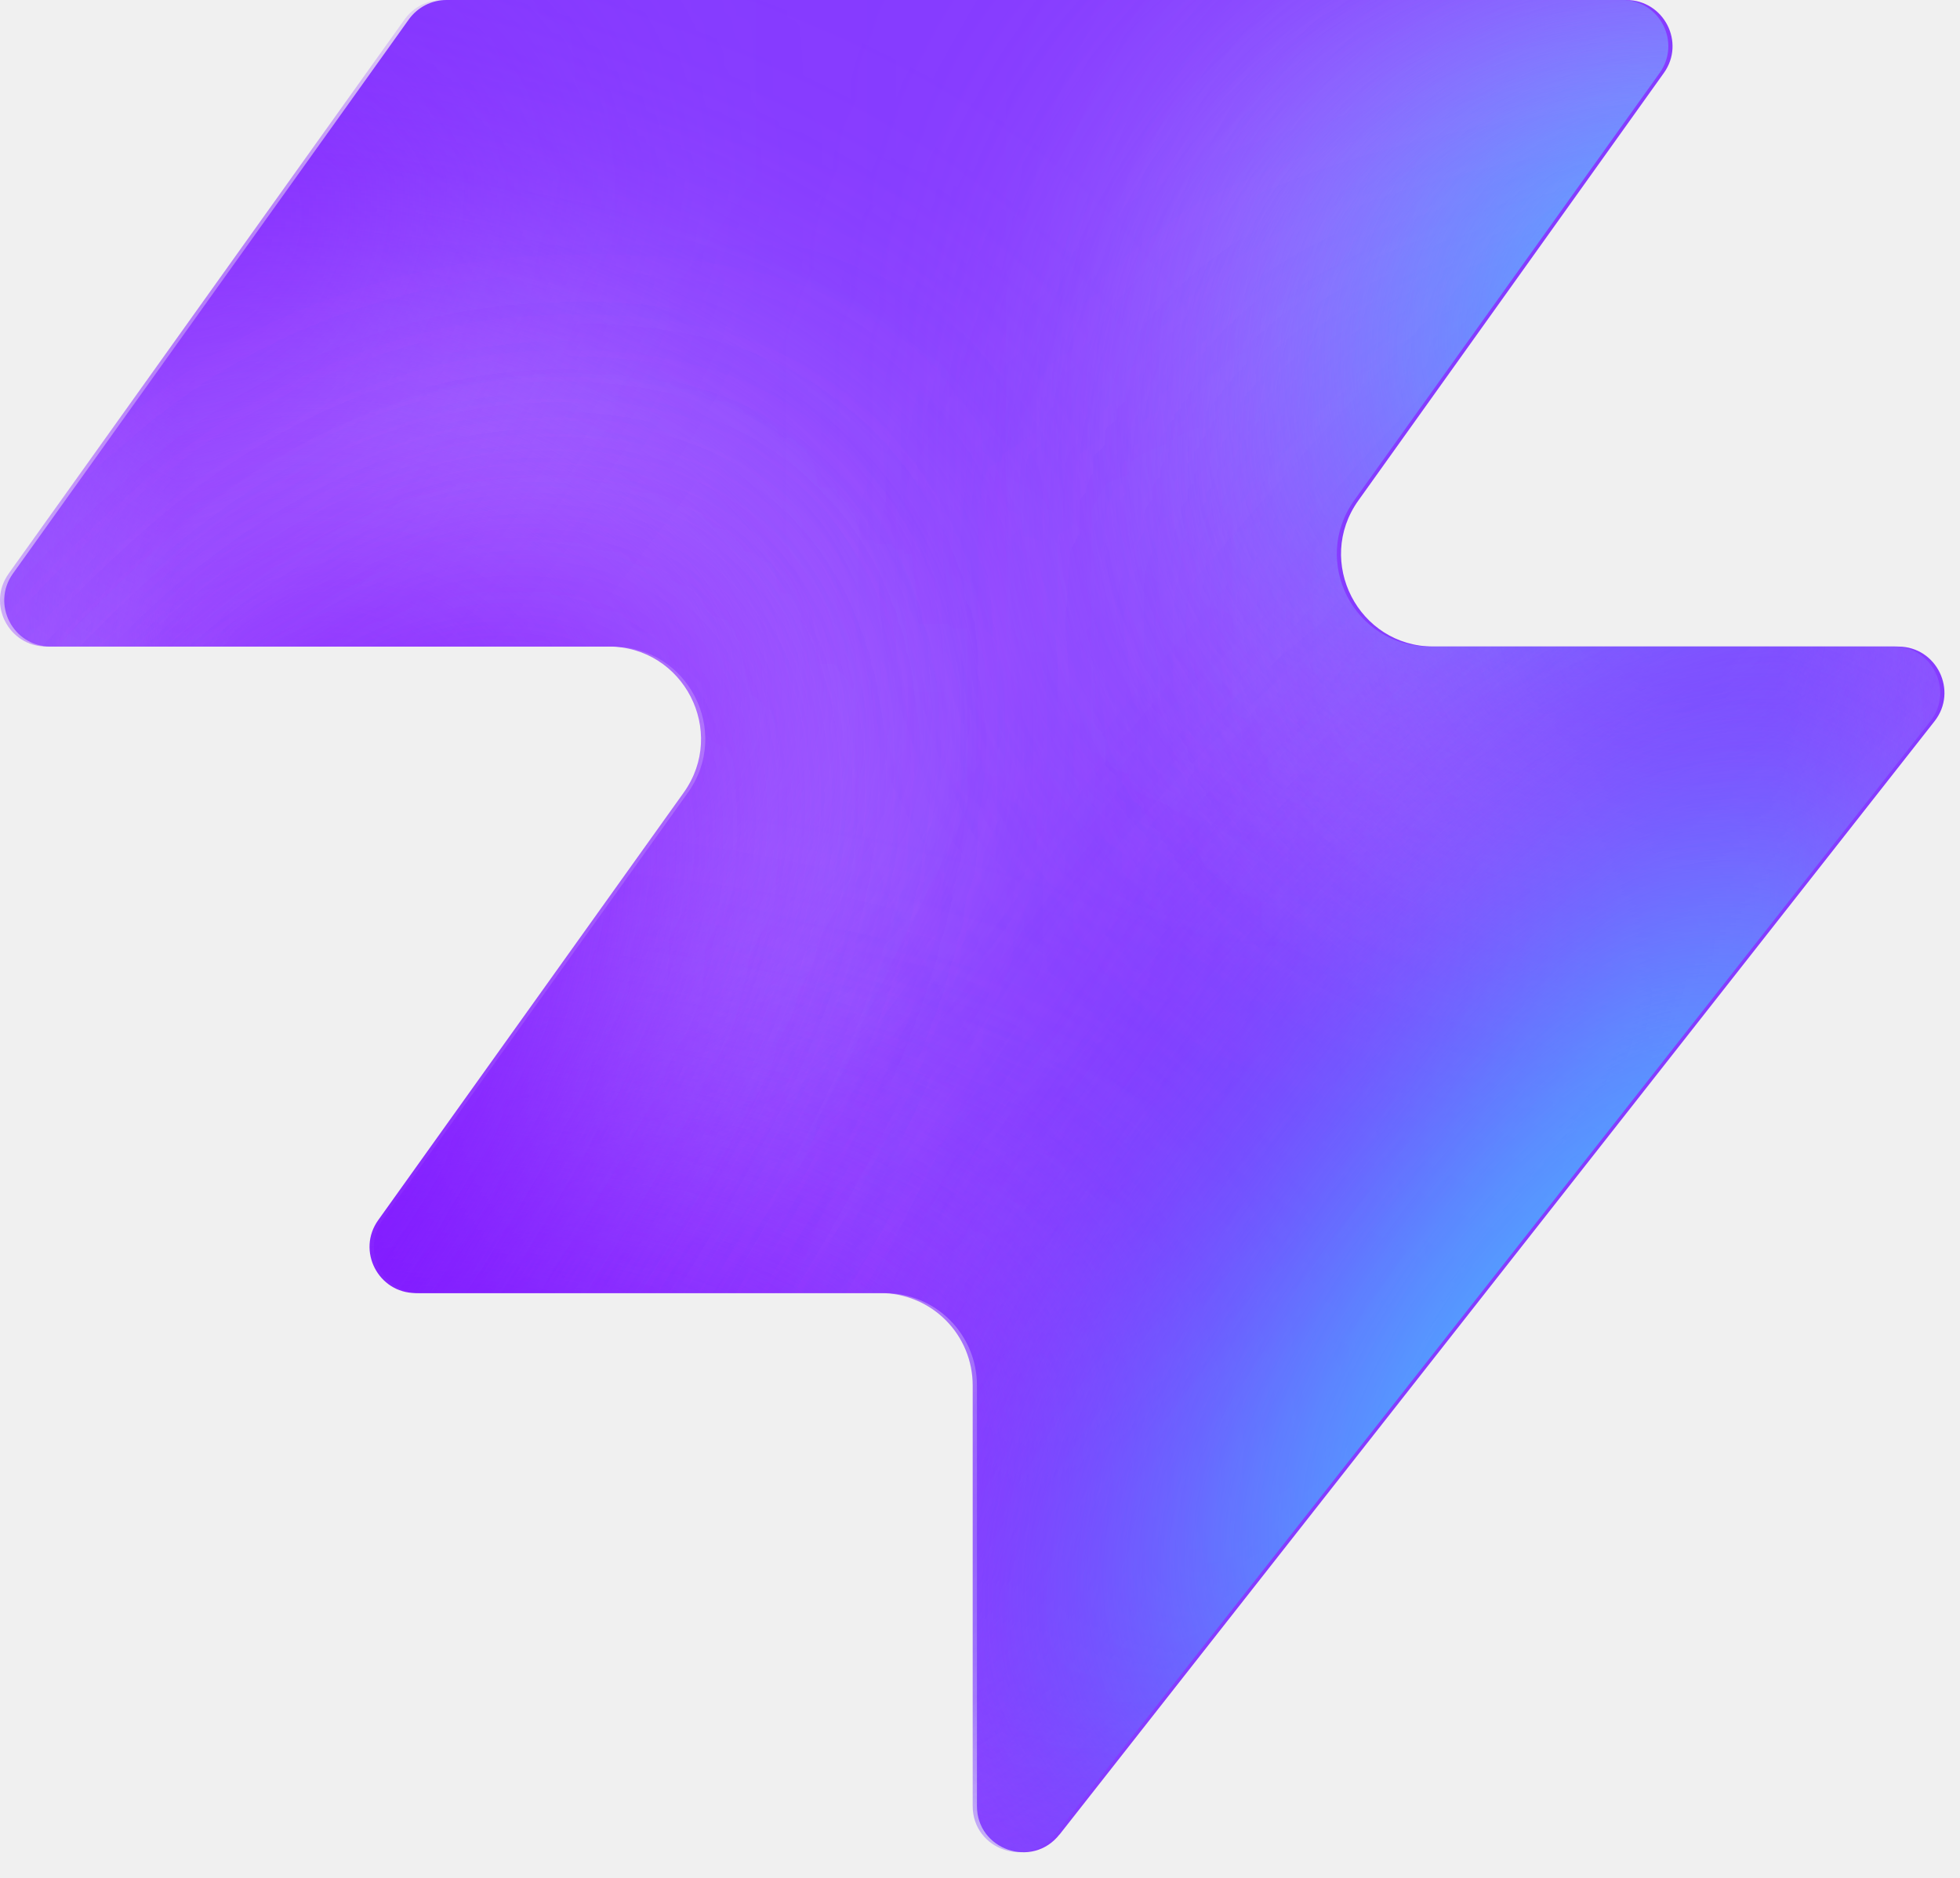
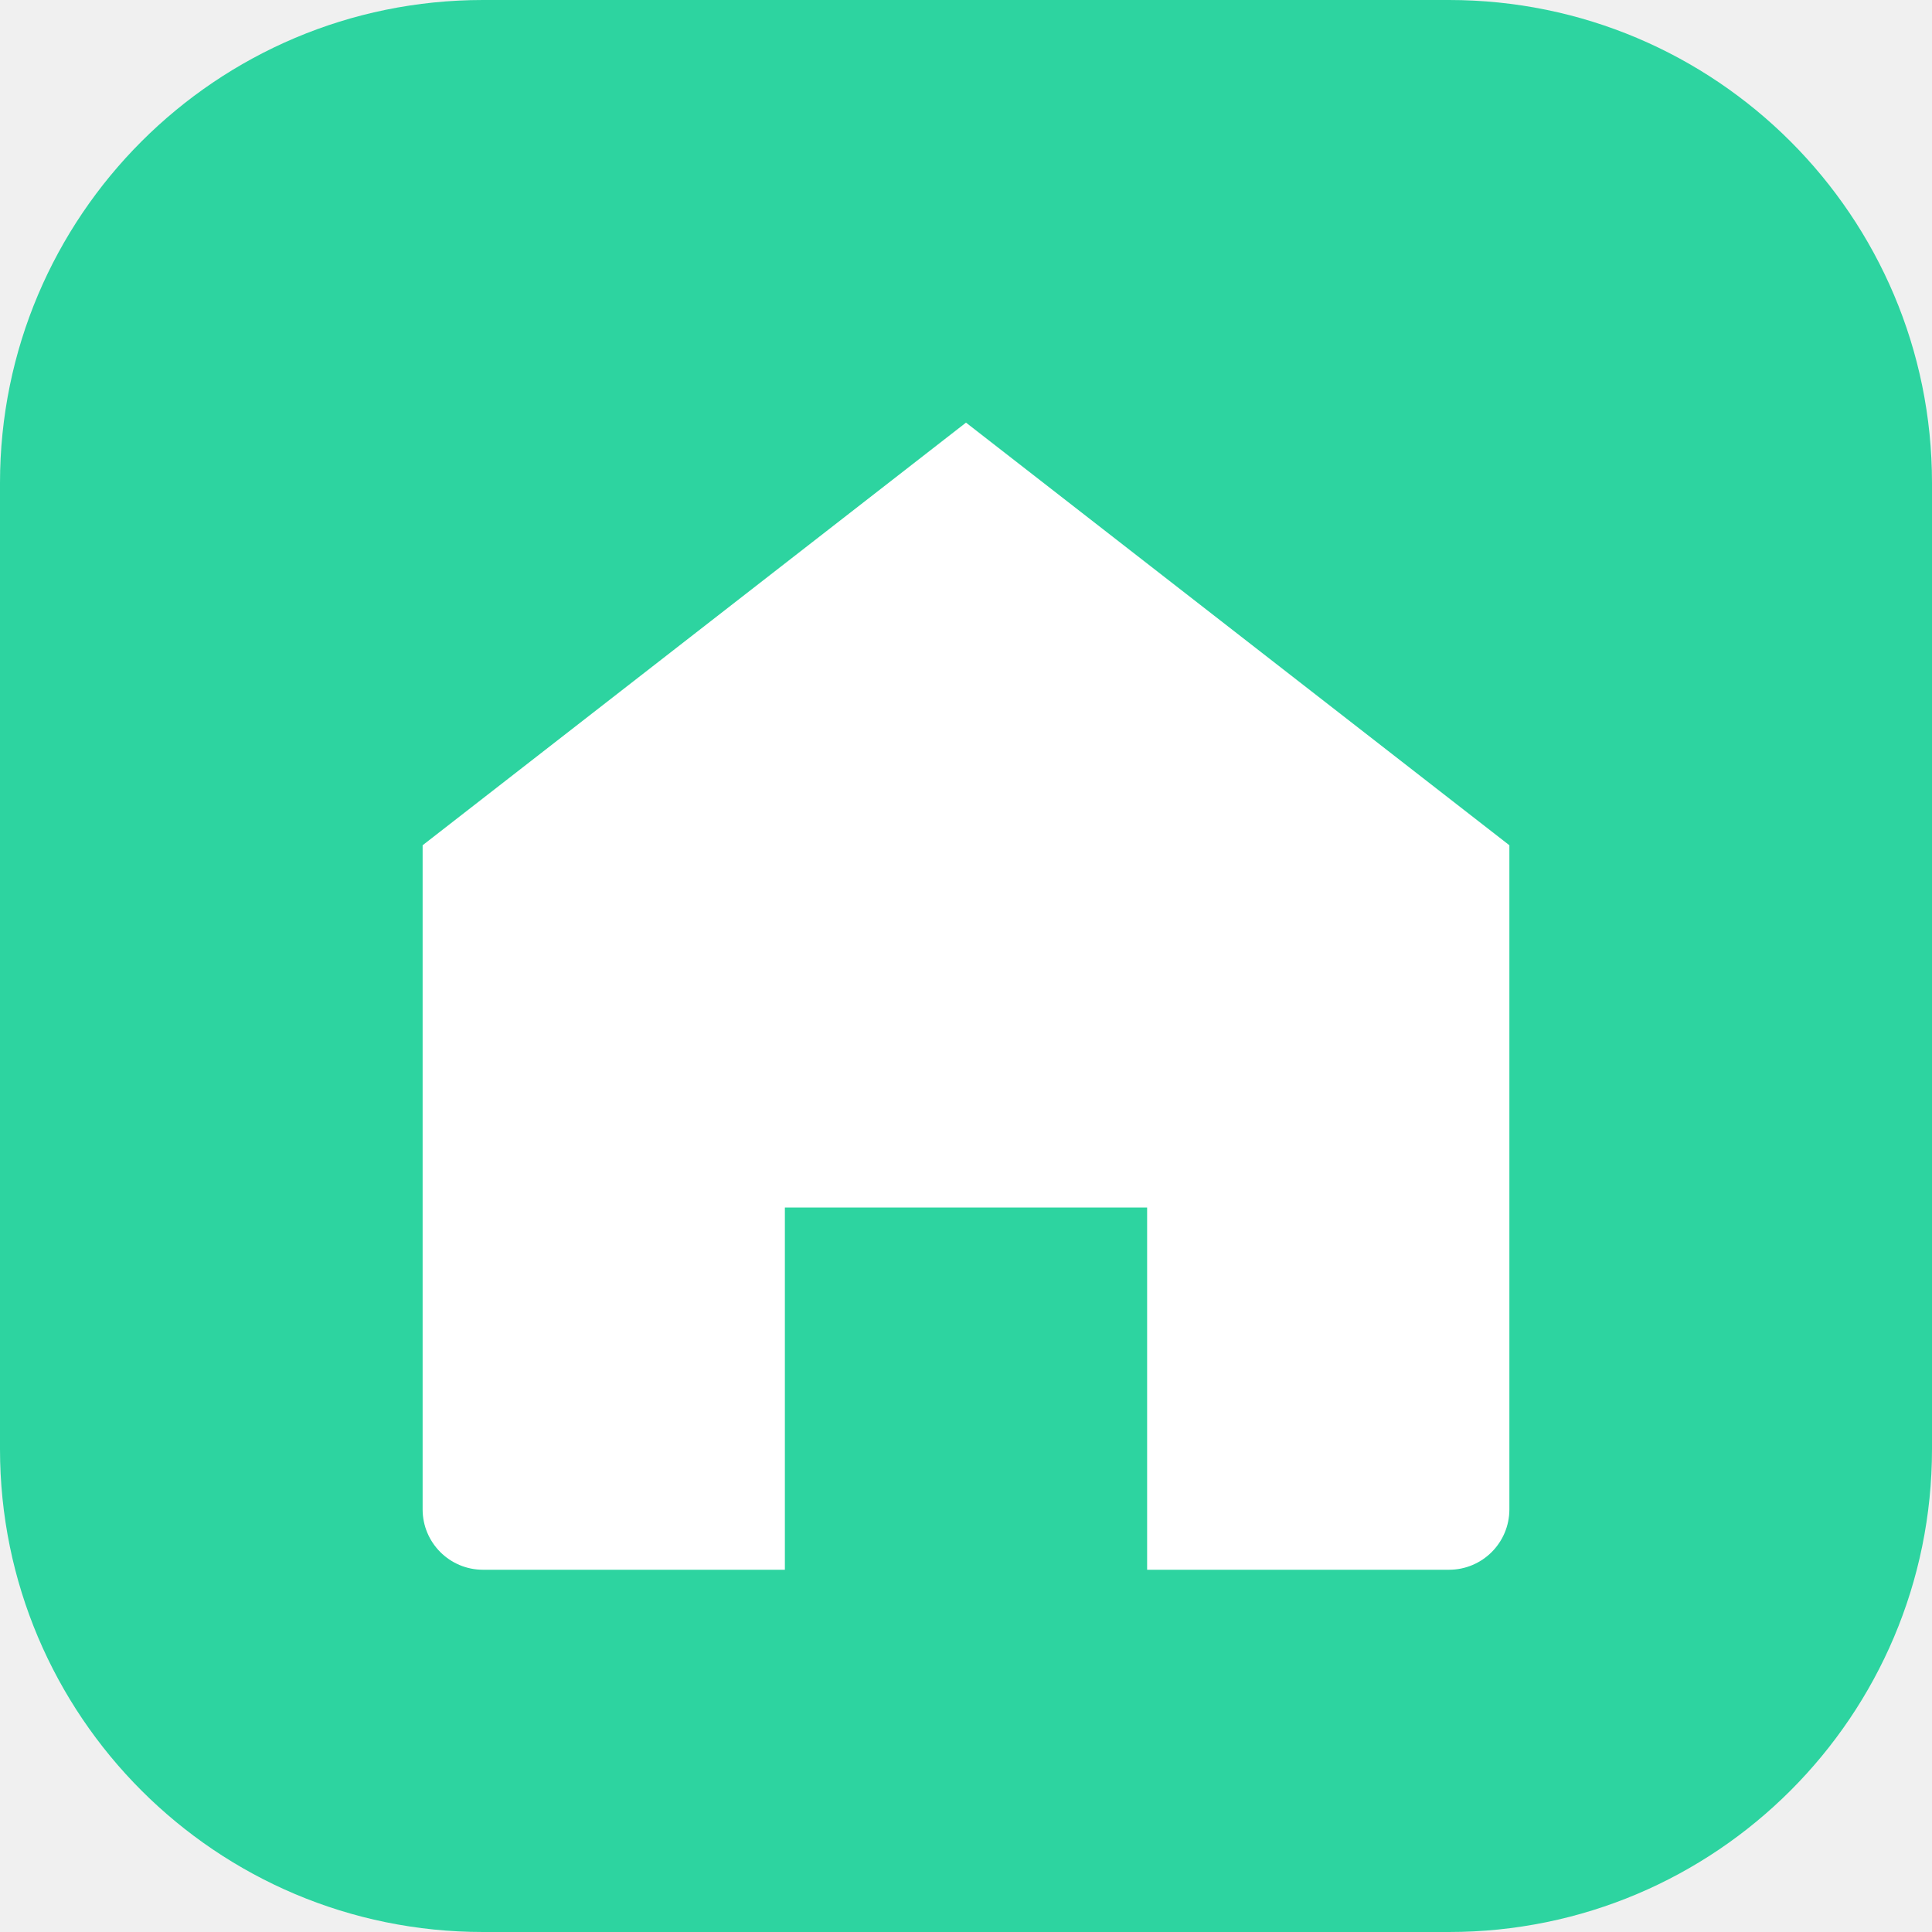
- <svg xmlns="http://www.w3.org/2000/svg" width="48" height="46" fill="none" viewBox="0 0 48 46">
-   <path fill="#863bff" d="M25.946 44.938c-.664.845-2.021.375-2.021-.698V33.937a2.26 2.26 0 0 0-2.262-2.262H10.287c-.92 0-1.456-1.04-.92-1.788l7.48-10.471c1.07-1.497 0-3.578-1.842-3.578H1.237c-.92 0-1.456-1.04-.92-1.788L10.013.474c.214-.297.556-.474.92-.474h28.894c.92 0 1.456 1.04.92 1.788l-7.48 10.471c-1.07 1.498 0 3.579 1.842 3.579h11.377c.943 0 1.473 1.088.89 1.83L25.947 44.94z" style="fill:#863bff;fill:color(display-p3 .525 .23 1);fill-opacity:1" />
-   <mask id="a" width="48" height="46" x="0" y="0" maskUnits="userSpaceOnUse" style="mask-type:alpha">
-     <path fill="#000" d="M25.842 44.938c-.664.844-2.021.375-2.021-.698V33.937a2.26 2.26 0 0 0-2.262-2.262H10.183c-.92 0-1.456-1.04-.92-1.788l7.48-10.471c1.07-1.498 0-3.579-1.842-3.579H1.133c-.92 0-1.456-1.04-.92-1.787L9.91.473c.214-.297.556-.474.92-.474h28.894c.92 0 1.456 1.04.92 1.788l-7.48 10.471c-1.07 1.498 0 3.578 1.842 3.578h11.377c.943 0 1.473 1.088.89 1.832L25.843 44.94z" style="fill:#000;fill-opacity:1" />
-   </mask>
-   <g mask="url(#a)">
-     <g filter="url(#b)">
-       <ellipse cx="5.508" cy="14.704" fill="#ede6ff" rx="5.508" ry="14.704" style="fill:#ede6ff;fill:color(display-p3 .927 .903 1);fill-opacity:1" transform="matrix(.00324 1 1 -.00324 -4.47 31.516)" />
-     </g>
-     <g filter="url(#c)">
-       <ellipse cx="10.399" cy="29.851" fill="#ede6ff" rx="10.399" ry="29.851" style="fill:#ede6ff;fill:color(display-p3 .927 .903 1);fill-opacity:1" transform="matrix(.00324 1 1 -.00324 -39.328 7.883)" />
-     </g>
-     <g filter="url(#d)">
-       <ellipse cx="5.508" cy="30.487" fill="#7e14ff" rx="5.508" ry="30.487" style="fill:#7e14ff;fill:color(display-p3 .492 .077 1);fill-opacity:1" transform="rotate(89.814 -25.913 -14.639)scale(1 -1)" />
-     </g>
-     <g filter="url(#e)">
-       <ellipse cx="5.508" cy="30.599" fill="#7e14ff" rx="5.508" ry="30.599" style="fill:#7e14ff;fill:color(display-p3 .492 .077 1);fill-opacity:1" transform="rotate(89.814 -32.644 -3.334)scale(1 -1)" />
-     </g>
-     <g filter="url(#f)">
-       <ellipse cx="5.508" cy="30.599" fill="#7e14ff" rx="5.508" ry="30.599" style="fill:#7e14ff;fill:color(display-p3 .492 .077 1);fill-opacity:1" transform="matrix(.00324 1 1 -.00324 -34.34 30.47)" />
-     </g>
-     <g filter="url(#g)">
-       <ellipse cx="14.072" cy="22.078" fill="#ede6ff" rx="14.072" ry="22.078" style="fill:#ede6ff;fill:color(display-p3 .927 .903 1);fill-opacity:1" transform="rotate(93.35 24.506 48.493)scale(-1 1)" />
-     </g>
-     <g filter="url(#h)">
-       <ellipse cx="3.47" cy="21.501" fill="#7e14ff" rx="3.47" ry="21.501" style="fill:#7e14ff;fill:color(display-p3 .492 .077 1);fill-opacity:1" transform="rotate(89.009 28.708 47.59)scale(-1 1)" />
-     </g>
-     <g filter="url(#i)">
-       <ellipse cx="3.47" cy="21.501" fill="#7e14ff" rx="3.47" ry="21.501" style="fill:#7e14ff;fill:color(display-p3 .492 .077 1);fill-opacity:1" transform="rotate(89.009 28.708 47.59)scale(-1 1)" />
-     </g>
-     <g filter="url(#j)">
-       <ellipse cx=".387" cy="8.972" fill="#7e14ff" rx="4.407" ry="29.108" style="fill:#7e14ff;fill:color(display-p3 .492 .077 1);fill-opacity:1" transform="rotate(39.51 .387 8.972)" />
-     </g>
-     <g filter="url(#k)">
-       <ellipse cx="47.523" cy="-6.092" fill="#7e14ff" rx="4.407" ry="29.108" style="fill:#7e14ff;fill:color(display-p3 .492 .077 1);fill-opacity:1" transform="rotate(37.892 47.523 -6.092)" />
-     </g>
-     <g filter="url(#l)">
-       <ellipse cx="41.412" cy="6.333" fill="#47bfff" rx="5.971" ry="9.665" style="fill:#47bfff;fill:color(display-p3 .28 .748 1);fill-opacity:1" transform="rotate(37.892 41.412 6.333)" />
-     </g>
-     <g filter="url(#m)">
-       <ellipse cx="-1.879" cy="38.332" fill="#7e14ff" rx="4.407" ry="29.108" style="fill:#7e14ff;fill:color(display-p3 .492 .077 1);fill-opacity:1" transform="rotate(37.892 -1.88 38.332)" />
-     </g>
-     <g filter="url(#n)">
-       <ellipse cx="-1.879" cy="38.332" fill="#7e14ff" rx="4.407" ry="29.108" style="fill:#7e14ff;fill:color(display-p3 .492 .077 1);fill-opacity:1" transform="rotate(37.892 -1.88 38.332)" />
-     </g>
-     <g filter="url(#o)">
-       <ellipse cx="35.651" cy="29.907" fill="#7e14ff" rx="4.407" ry="29.108" style="fill:#7e14ff;fill:color(display-p3 .492 .077 1);fill-opacity:1" transform="rotate(37.892 35.651 29.907)" />
-     </g>
-     <g filter="url(#p)">
-       <ellipse cx="38.418" cy="32.4" fill="#47bfff" rx="5.971" ry="15.297" style="fill:#47bfff;fill:color(display-p3 .28 .748 1);fill-opacity:1" transform="rotate(37.892 38.418 32.4)" />
-     </g>
-   </g>
-   <defs>
-     <filter id="b" width="60.045" height="41.654" x="-19.77" y="16.149" color-interpolation-filters="sRGB" filterUnits="userSpaceOnUse">
-       <feFlood flood-opacity="0" result="BackgroundImageFix" />
-       <feBlend in="SourceGraphic" in2="BackgroundImageFix" result="shape" />
-       <feGaussianBlur result="effect1_foregroundBlur_2002_17158" stdDeviation="7.659" />
-     </filter>
-     <filter id="c" width="90.34" height="51.437" x="-54.613" y="-7.533" color-interpolation-filters="sRGB" filterUnits="userSpaceOnUse">
-       <feFlood flood-opacity="0" result="BackgroundImageFix" />
-       <feBlend in="SourceGraphic" in2="BackgroundImageFix" result="shape" />
-       <feGaussianBlur result="effect1_foregroundBlur_2002_17158" stdDeviation="7.659" />
-     </filter>
-     <filter id="d" width="79.355" height="29.4" x="-49.64" y="2.03" color-interpolation-filters="sRGB" filterUnits="userSpaceOnUse">
-       <feFlood flood-opacity="0" result="BackgroundImageFix" />
-       <feBlend in="SourceGraphic" in2="BackgroundImageFix" result="shape" />
-       <feGaussianBlur result="effect1_foregroundBlur_2002_17158" stdDeviation="4.596" />
-     </filter>
-     <filter id="e" width="79.579" height="29.4" x="-45.045" y="20.029" color-interpolation-filters="sRGB" filterUnits="userSpaceOnUse">
-       <feFlood flood-opacity="0" result="BackgroundImageFix" />
-       <feBlend in="SourceGraphic" in2="BackgroundImageFix" result="shape" />
-       <feGaussianBlur result="effect1_foregroundBlur_2002_17158" stdDeviation="4.596" />
-     </filter>
-     <filter id="f" width="79.579" height="29.4" x="-43.513" y="21.178" color-interpolation-filters="sRGB" filterUnits="userSpaceOnUse">
-       <feFlood flood-opacity="0" result="BackgroundImageFix" />
-       <feBlend in="SourceGraphic" in2="BackgroundImageFix" result="shape" />
-       <feGaussianBlur result="effect1_foregroundBlur_2002_17158" stdDeviation="4.596" />
-     </filter>
-     <filter id="g" width="74.749" height="58.852" x="15.756" y="-17.901" color-interpolation-filters="sRGB" filterUnits="userSpaceOnUse">
-       <feFlood flood-opacity="0" result="BackgroundImageFix" />
-       <feBlend in="SourceGraphic" in2="BackgroundImageFix" result="shape" />
-       <feGaussianBlur result="effect1_foregroundBlur_2002_17158" stdDeviation="7.659" />
-     </filter>
-     <filter id="h" width="61.377" height="25.362" x="23.548" y="2.284" color-interpolation-filters="sRGB" filterUnits="userSpaceOnUse">
-       <feFlood flood-opacity="0" result="BackgroundImageFix" />
-       <feBlend in="SourceGraphic" in2="BackgroundImageFix" result="shape" />
-       <feGaussianBlur result="effect1_foregroundBlur_2002_17158" stdDeviation="4.596" />
-     </filter>
-     <filter id="i" width="61.377" height="25.362" x="23.548" y="2.284" color-interpolation-filters="sRGB" filterUnits="userSpaceOnUse">
-       <feFlood flood-opacity="0" result="BackgroundImageFix" />
-       <feBlend in="SourceGraphic" in2="BackgroundImageFix" result="shape" />
-       <feGaussianBlur result="effect1_foregroundBlur_2002_17158" stdDeviation="4.596" />
-     </filter>
-     <filter id="j" width="56.045" height="63.649" x="-27.636" y="-22.853" color-interpolation-filters="sRGB" filterUnits="userSpaceOnUse">
-       <feFlood flood-opacity="0" result="BackgroundImageFix" />
-       <feBlend in="SourceGraphic" in2="BackgroundImageFix" result="shape" />
-       <feGaussianBlur result="effect1_foregroundBlur_2002_17158" stdDeviation="4.596" />
-     </filter>
-     <filter id="k" width="54.814" height="64.646" x="20.116" y="-38.415" color-interpolation-filters="sRGB" filterUnits="userSpaceOnUse">
-       <feFlood flood-opacity="0" result="BackgroundImageFix" />
-       <feBlend in="SourceGraphic" in2="BackgroundImageFix" result="shape" />
-       <feGaussianBlur result="effect1_foregroundBlur_2002_17158" stdDeviation="4.596" />
-     </filter>
-     <filter id="l" width="33.541" height="35.313" x="24.641" y="-11.323" color-interpolation-filters="sRGB" filterUnits="userSpaceOnUse">
-       <feFlood flood-opacity="0" result="BackgroundImageFix" />
-       <feBlend in="SourceGraphic" in2="BackgroundImageFix" result="shape" />
-       <feGaussianBlur result="effect1_foregroundBlur_2002_17158" stdDeviation="4.596" />
-     </filter>
-     <filter id="m" width="54.814" height="64.646" x="-29.286" y="6.009" color-interpolation-filters="sRGB" filterUnits="userSpaceOnUse">
-       <feFlood flood-opacity="0" result="BackgroundImageFix" />
-       <feBlend in="SourceGraphic" in2="BackgroundImageFix" result="shape" />
-       <feGaussianBlur result="effect1_foregroundBlur_2002_17158" stdDeviation="4.596" />
-     </filter>
-     <filter id="n" width="54.814" height="64.646" x="-29.286" y="6.009" color-interpolation-filters="sRGB" filterUnits="userSpaceOnUse">
-       <feFlood flood-opacity="0" result="BackgroundImageFix" />
-       <feBlend in="SourceGraphic" in2="BackgroundImageFix" result="shape" />
-       <feGaussianBlur result="effect1_foregroundBlur_2002_17158" stdDeviation="4.596" />
-     </filter>
-     <filter id="o" width="54.814" height="64.646" x="8.244" y="-2.416" color-interpolation-filters="sRGB" filterUnits="userSpaceOnUse">
-       <feFlood flood-opacity="0" result="BackgroundImageFix" />
-       <feBlend in="SourceGraphic" in2="BackgroundImageFix" result="shape" />
-       <feGaussianBlur result="effect1_foregroundBlur_2002_17158" stdDeviation="4.596" />
-     </filter>
-     <filter id="p" width="39.409" height="43.623" x="18.713" y="10.588" color-interpolation-filters="sRGB" filterUnits="userSpaceOnUse">
-       <feFlood flood-opacity="0" result="BackgroundImageFix" />
-       <feBlend in="SourceGraphic" in2="BackgroundImageFix" result="shape" />
-       <feGaussianBlur result="effect1_foregroundBlur_2002_17158" stdDeviation="4.596" />
-     </filter>
-   </defs>
+ <svg xmlns="http://www.w3.org/2000/svg" viewBox="0 0 32 32">
+   <rect width="32" height="32" rx="8" fill="#2DD4A0" />
+   <path d="M16 7L7 14v11a1 1 0 001 1h5v-6h6v6h5a1 1 0 001-1V14L16 7z" fill="white" />
</svg>
